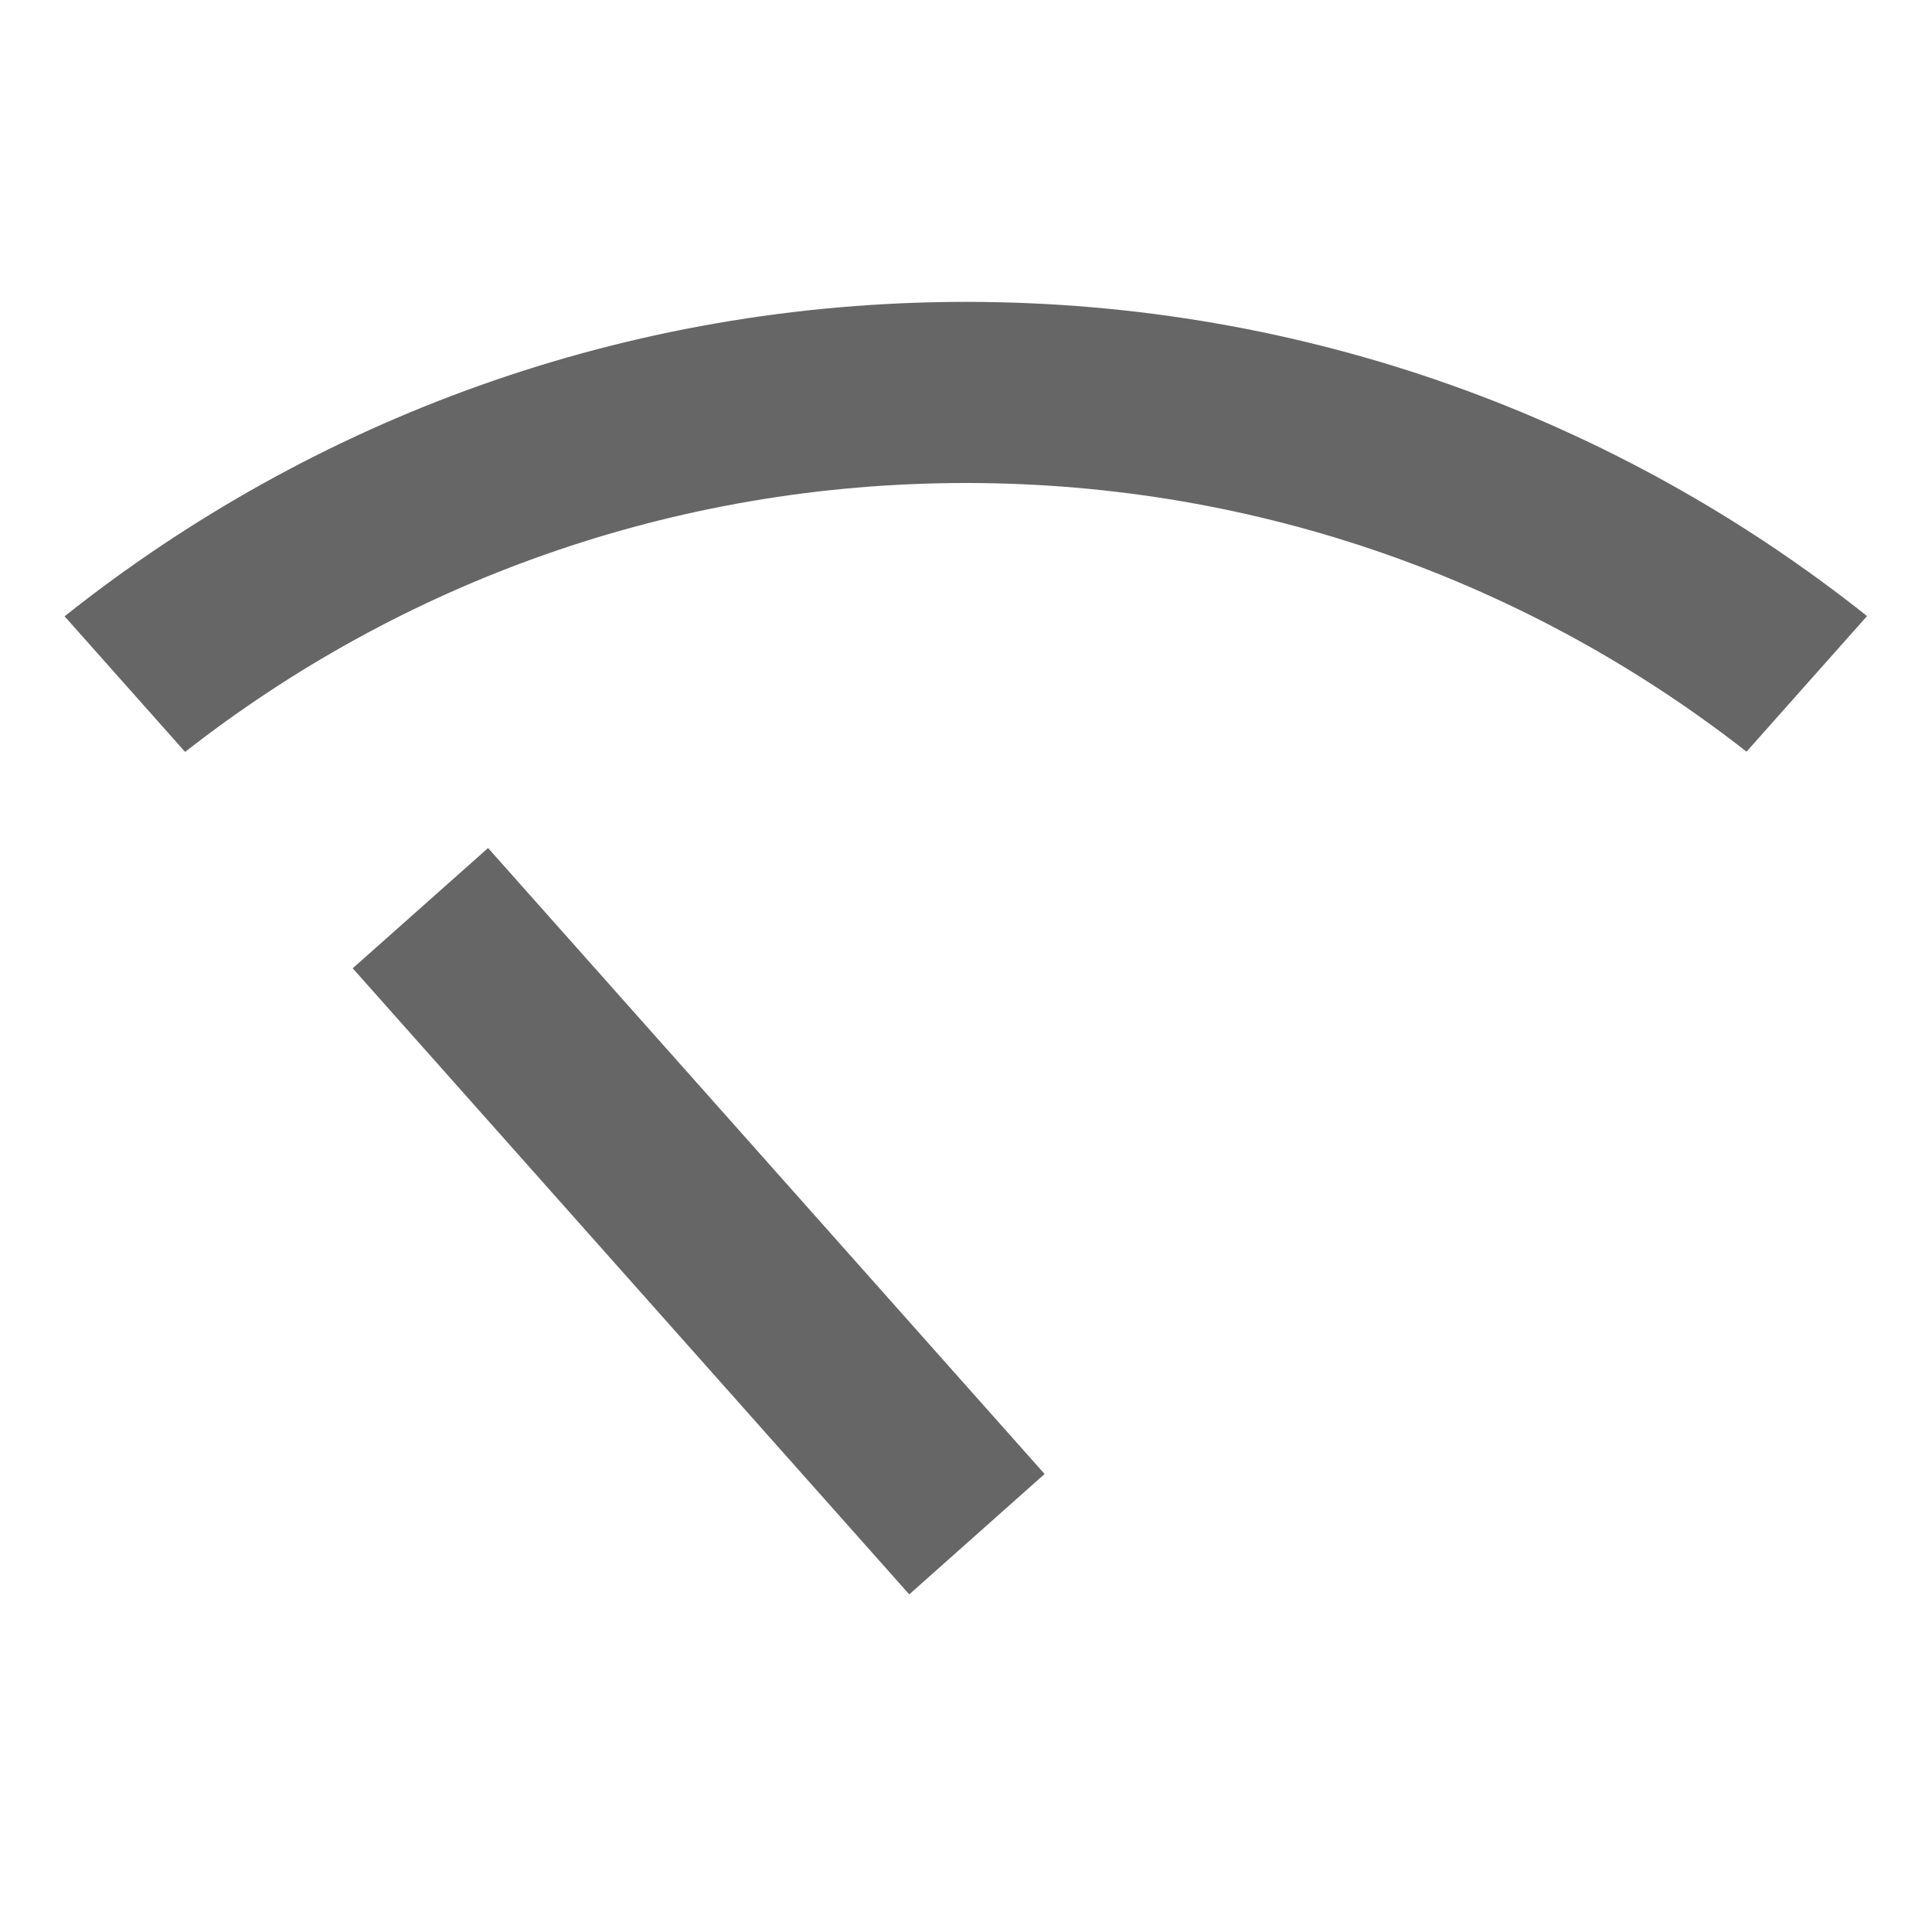
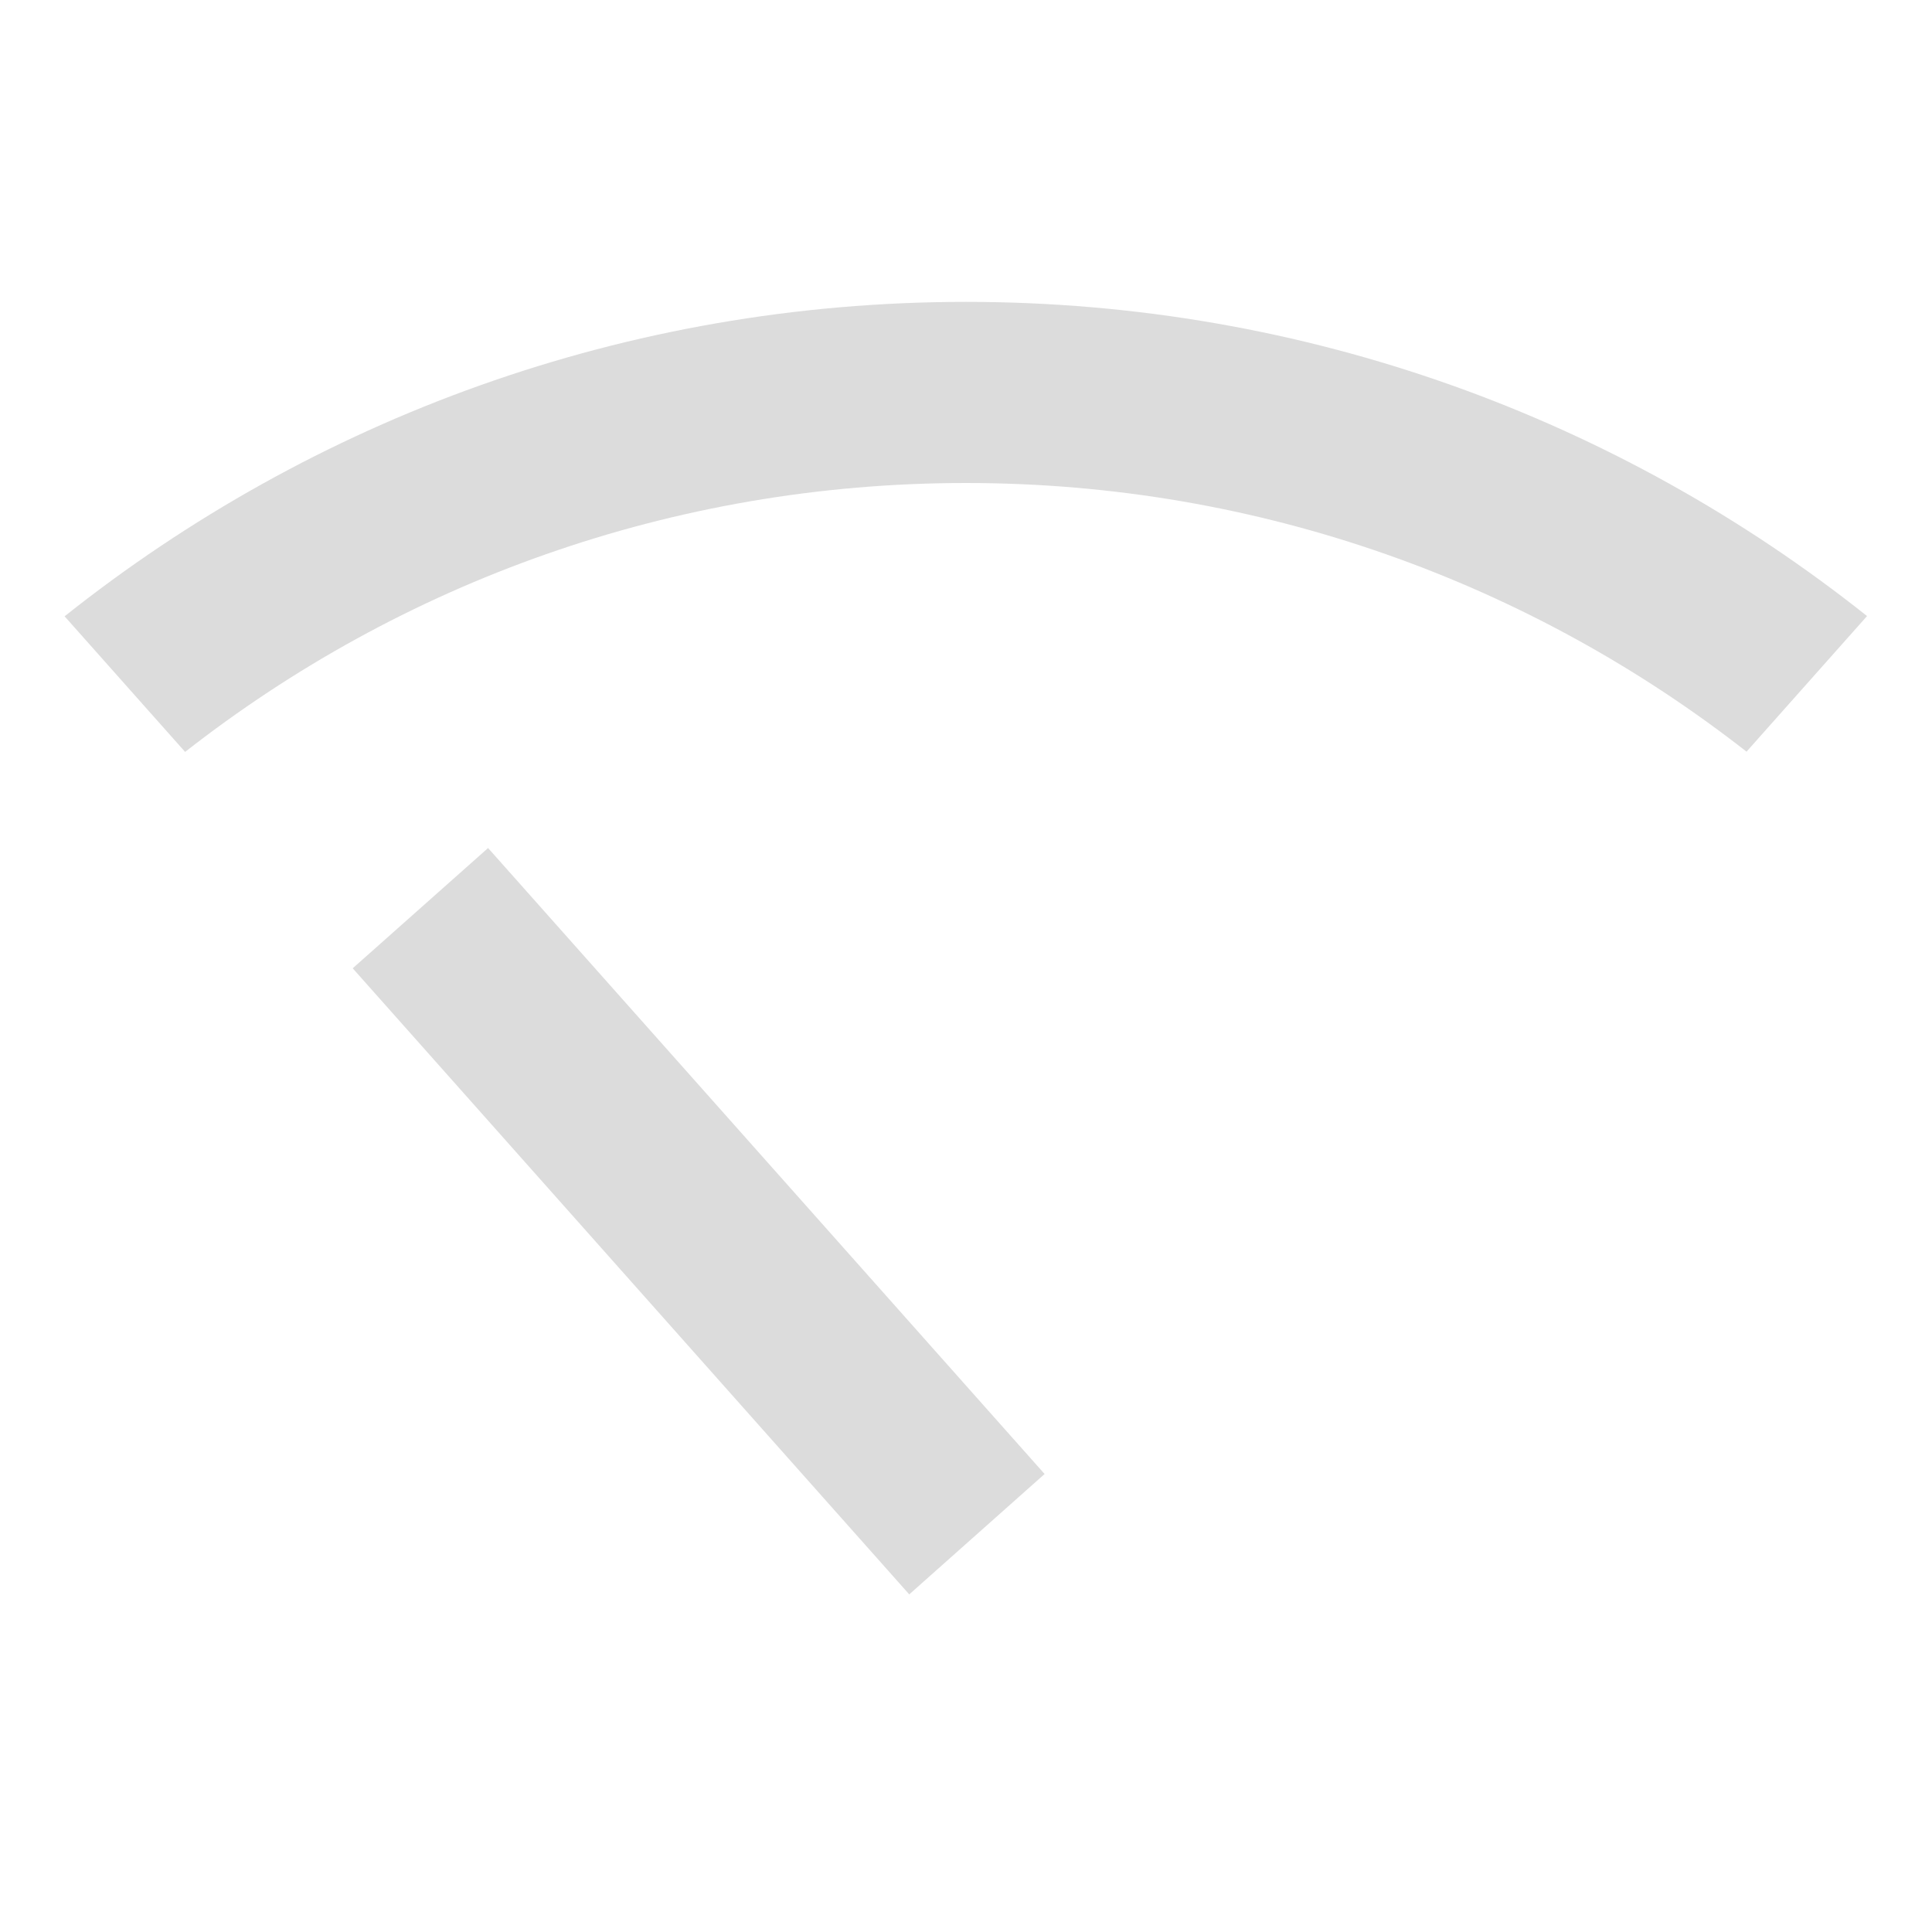
<svg xmlns="http://www.w3.org/2000/svg" width="16" height="16" viewBox="0 0 16 16">
  <g fill="none" fill-rule="evenodd">
    <rect width="16" height="16" />
-     <path fill="#666" fill-rule="nonzero" d="M4.042,4.523 L8.651,9.707 L7.53,10.704 L2.921,5.519 L4.042,4.523 Z M8,-1.8562929e-13 C10.821,-1.8562929e-13 13.414,0.973 15.462,2.602 L14.464,3.725 C12.682,2.331 10.438,1.5 8,1.5 C5.561,1.5 3.315,2.332 1.533,3.727 L0.535,2.604 C2.584,0.974 5.178,-1.8562929e-13 8,-1.8562929e-13 Z" transform="translate(0 2.5)" />
+     <path fill="#dcdcdc" fill-rule="nonzero" d="M4.042,4.523 L8.651,9.707 L7.53,10.704 L2.921,5.519 L4.042,4.523 Z M8,-1.8562929e-13 C10.821,-1.8562929e-13 13.414,0.973 15.462,2.602 L14.464,3.725 C12.682,2.331 10.438,1.5 8,1.5 C5.561,1.5 3.315,2.332 1.533,3.727 L0.535,2.604 C2.584,0.974 5.178,-1.8562929e-13 8,-1.8562929e-13 Z" transform="translate(0 2.5)" />
  </g>
</svg>
